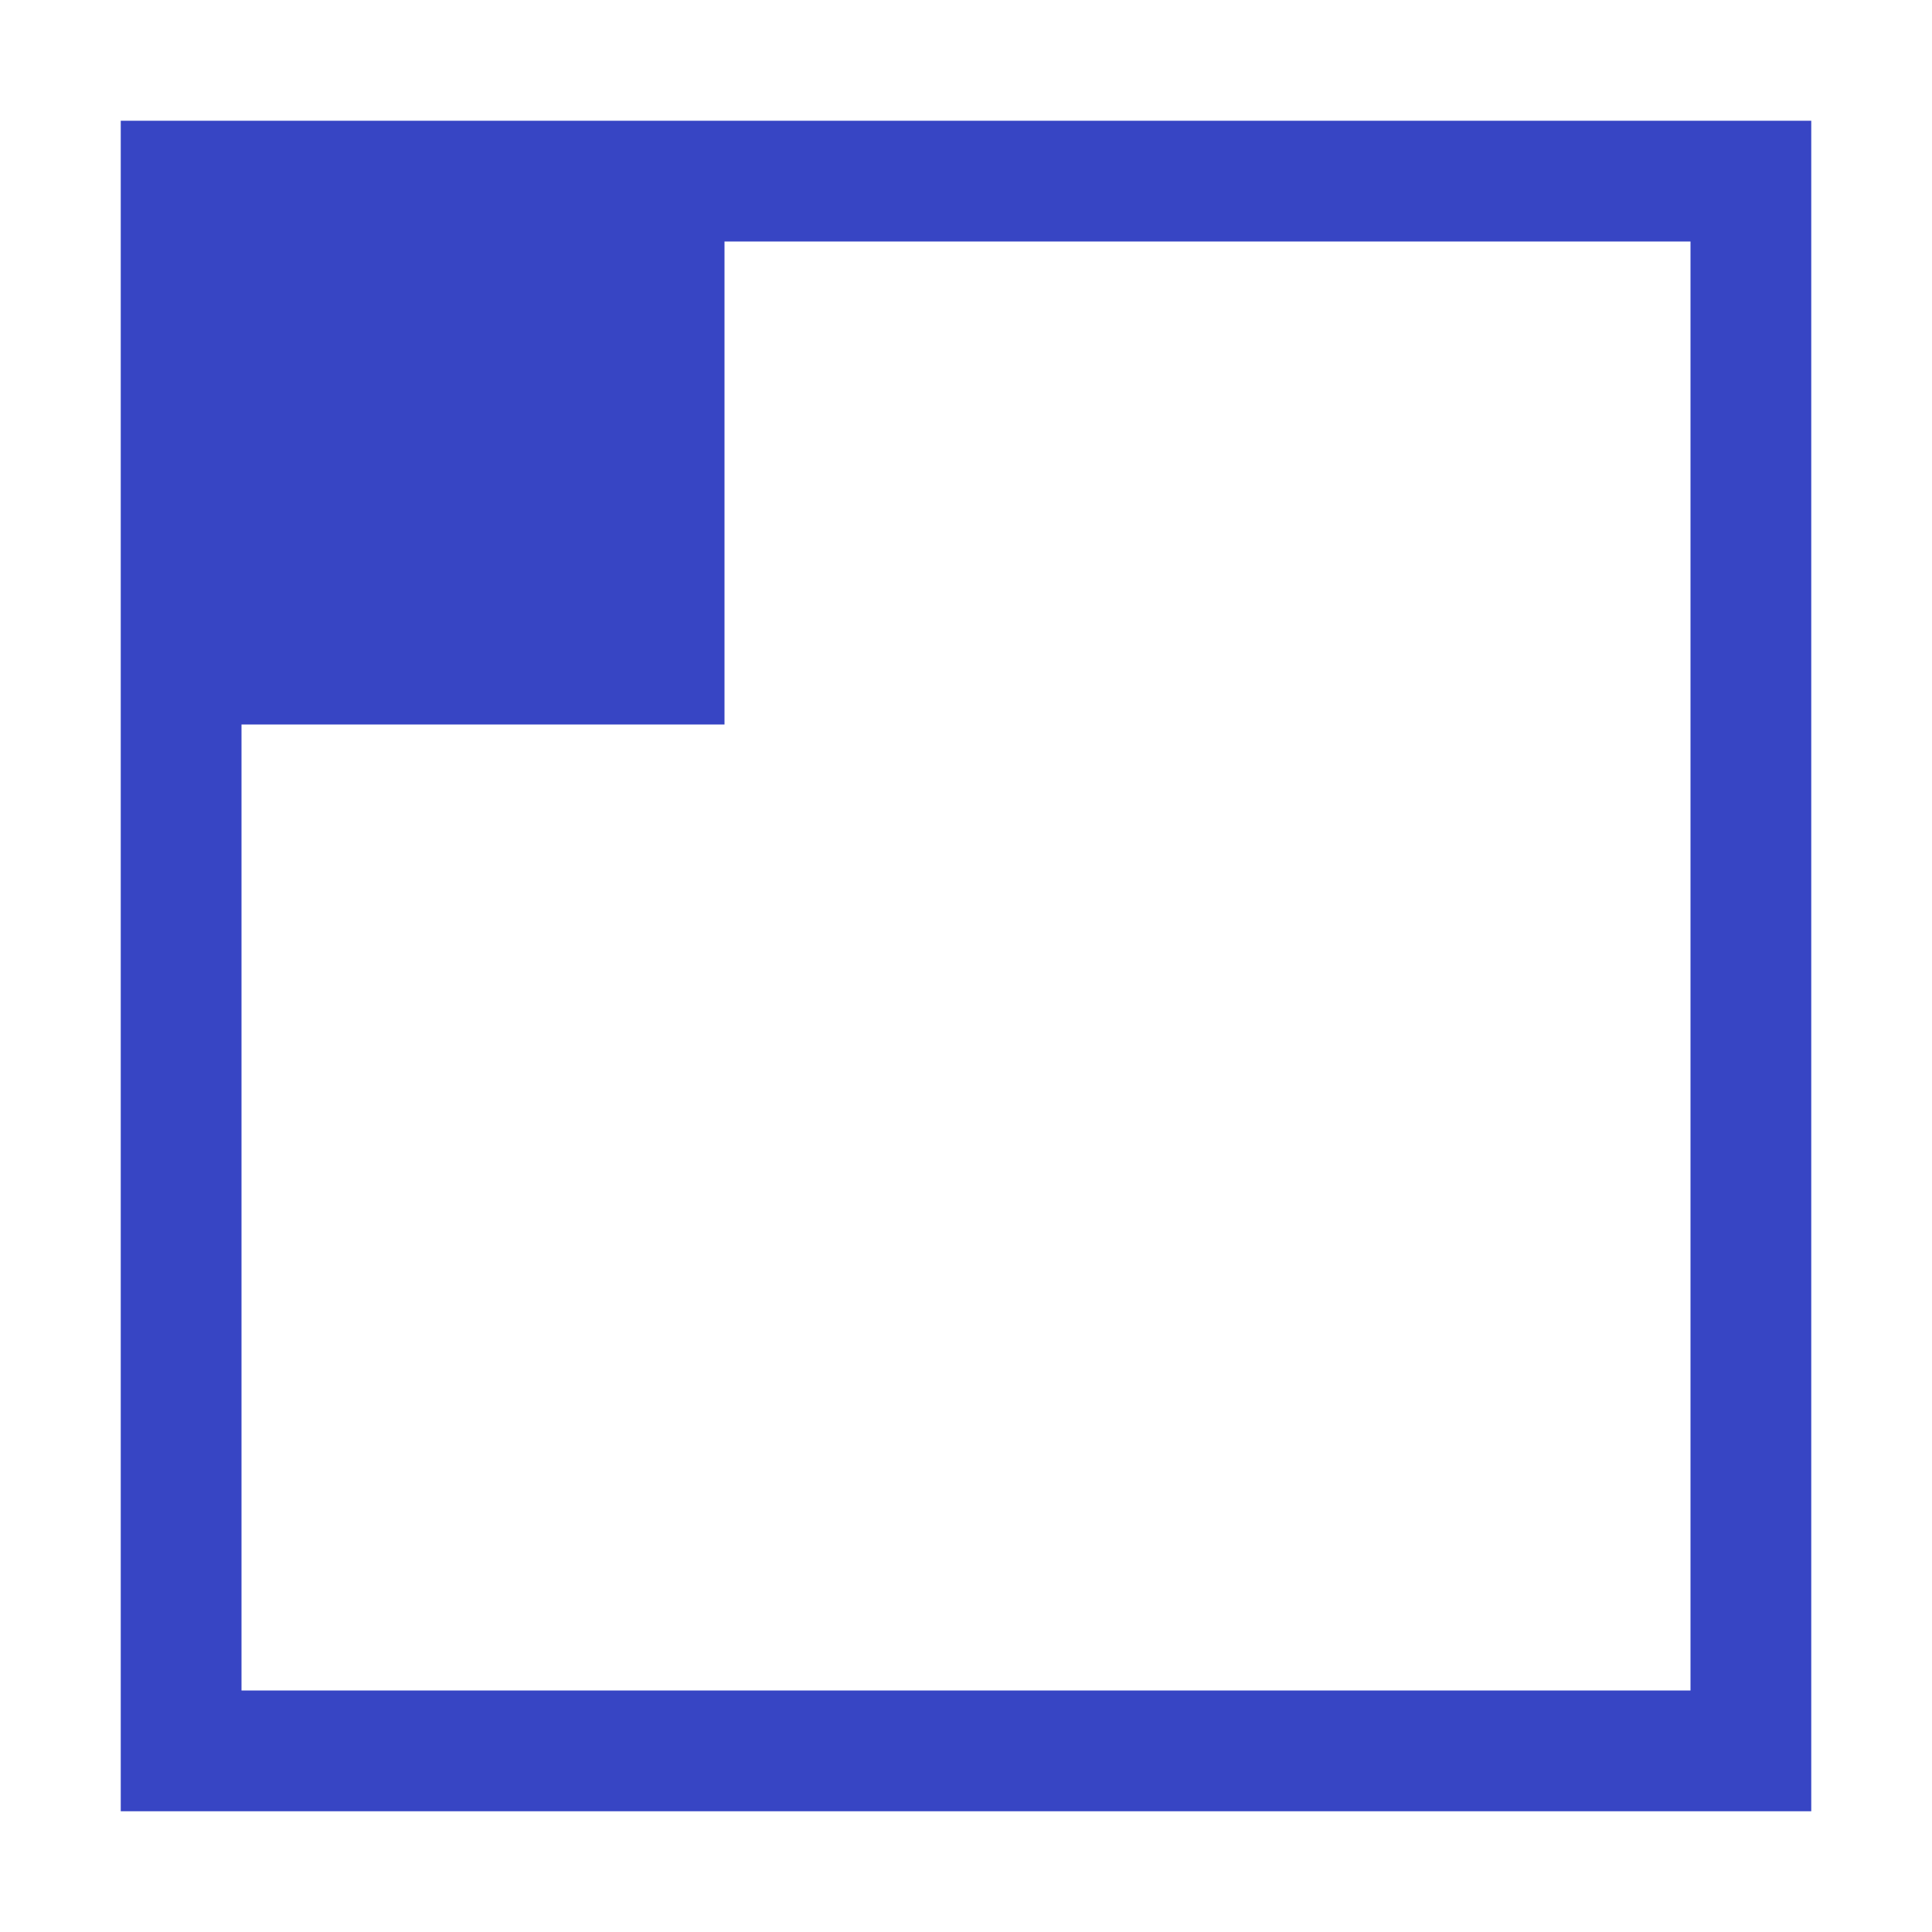
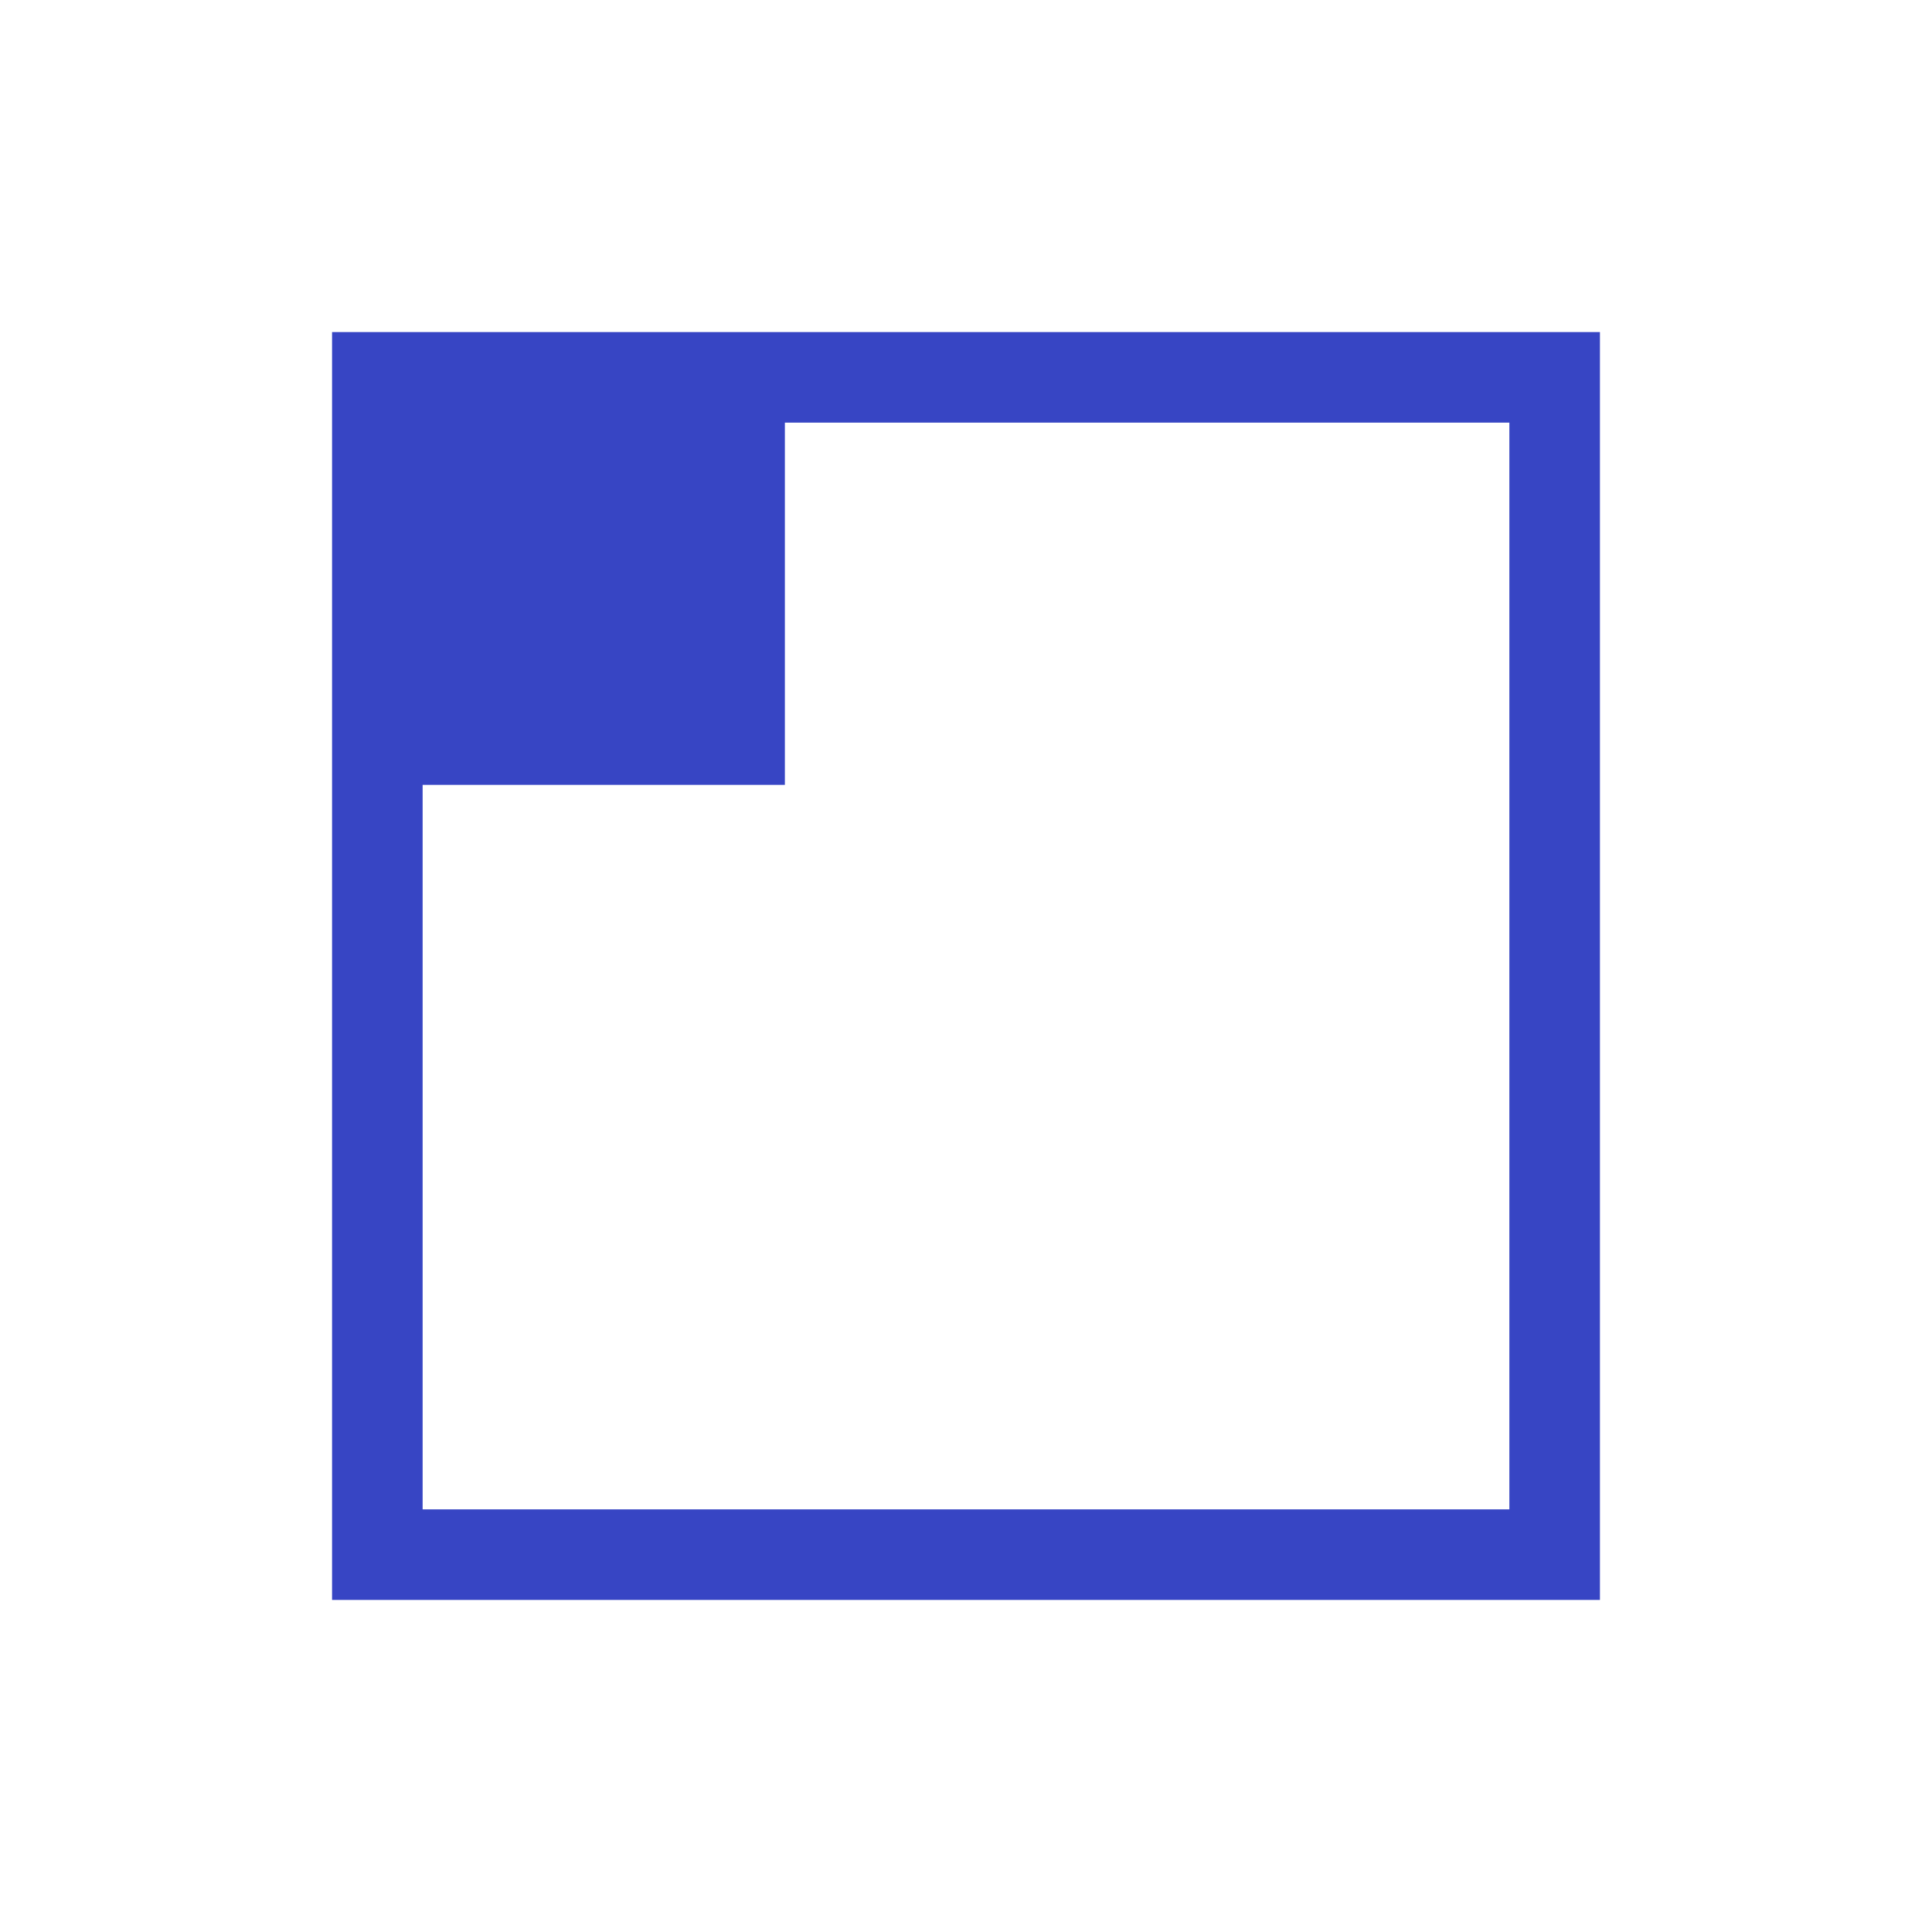
<svg xmlns="http://www.w3.org/2000/svg" viewBox="0 0 64 64">
-   <rect x="6" y="6" width="52" height="52" fill="none" stroke="#3745C4" stroke-width="4" />
-   <rect x="6" y="6" width="18" height="18" fill="#3745C4" />
+   <g transform="translate(8 8) scale(0.75)">
+     <rect x="6" y="6" width="52" height="52" fill="none" stroke="#3745C4" stroke-width="4" />
+     <rect x="6" y="6" width="18" height="18" fill="#3745C4" />
+   </g>
</svg>
